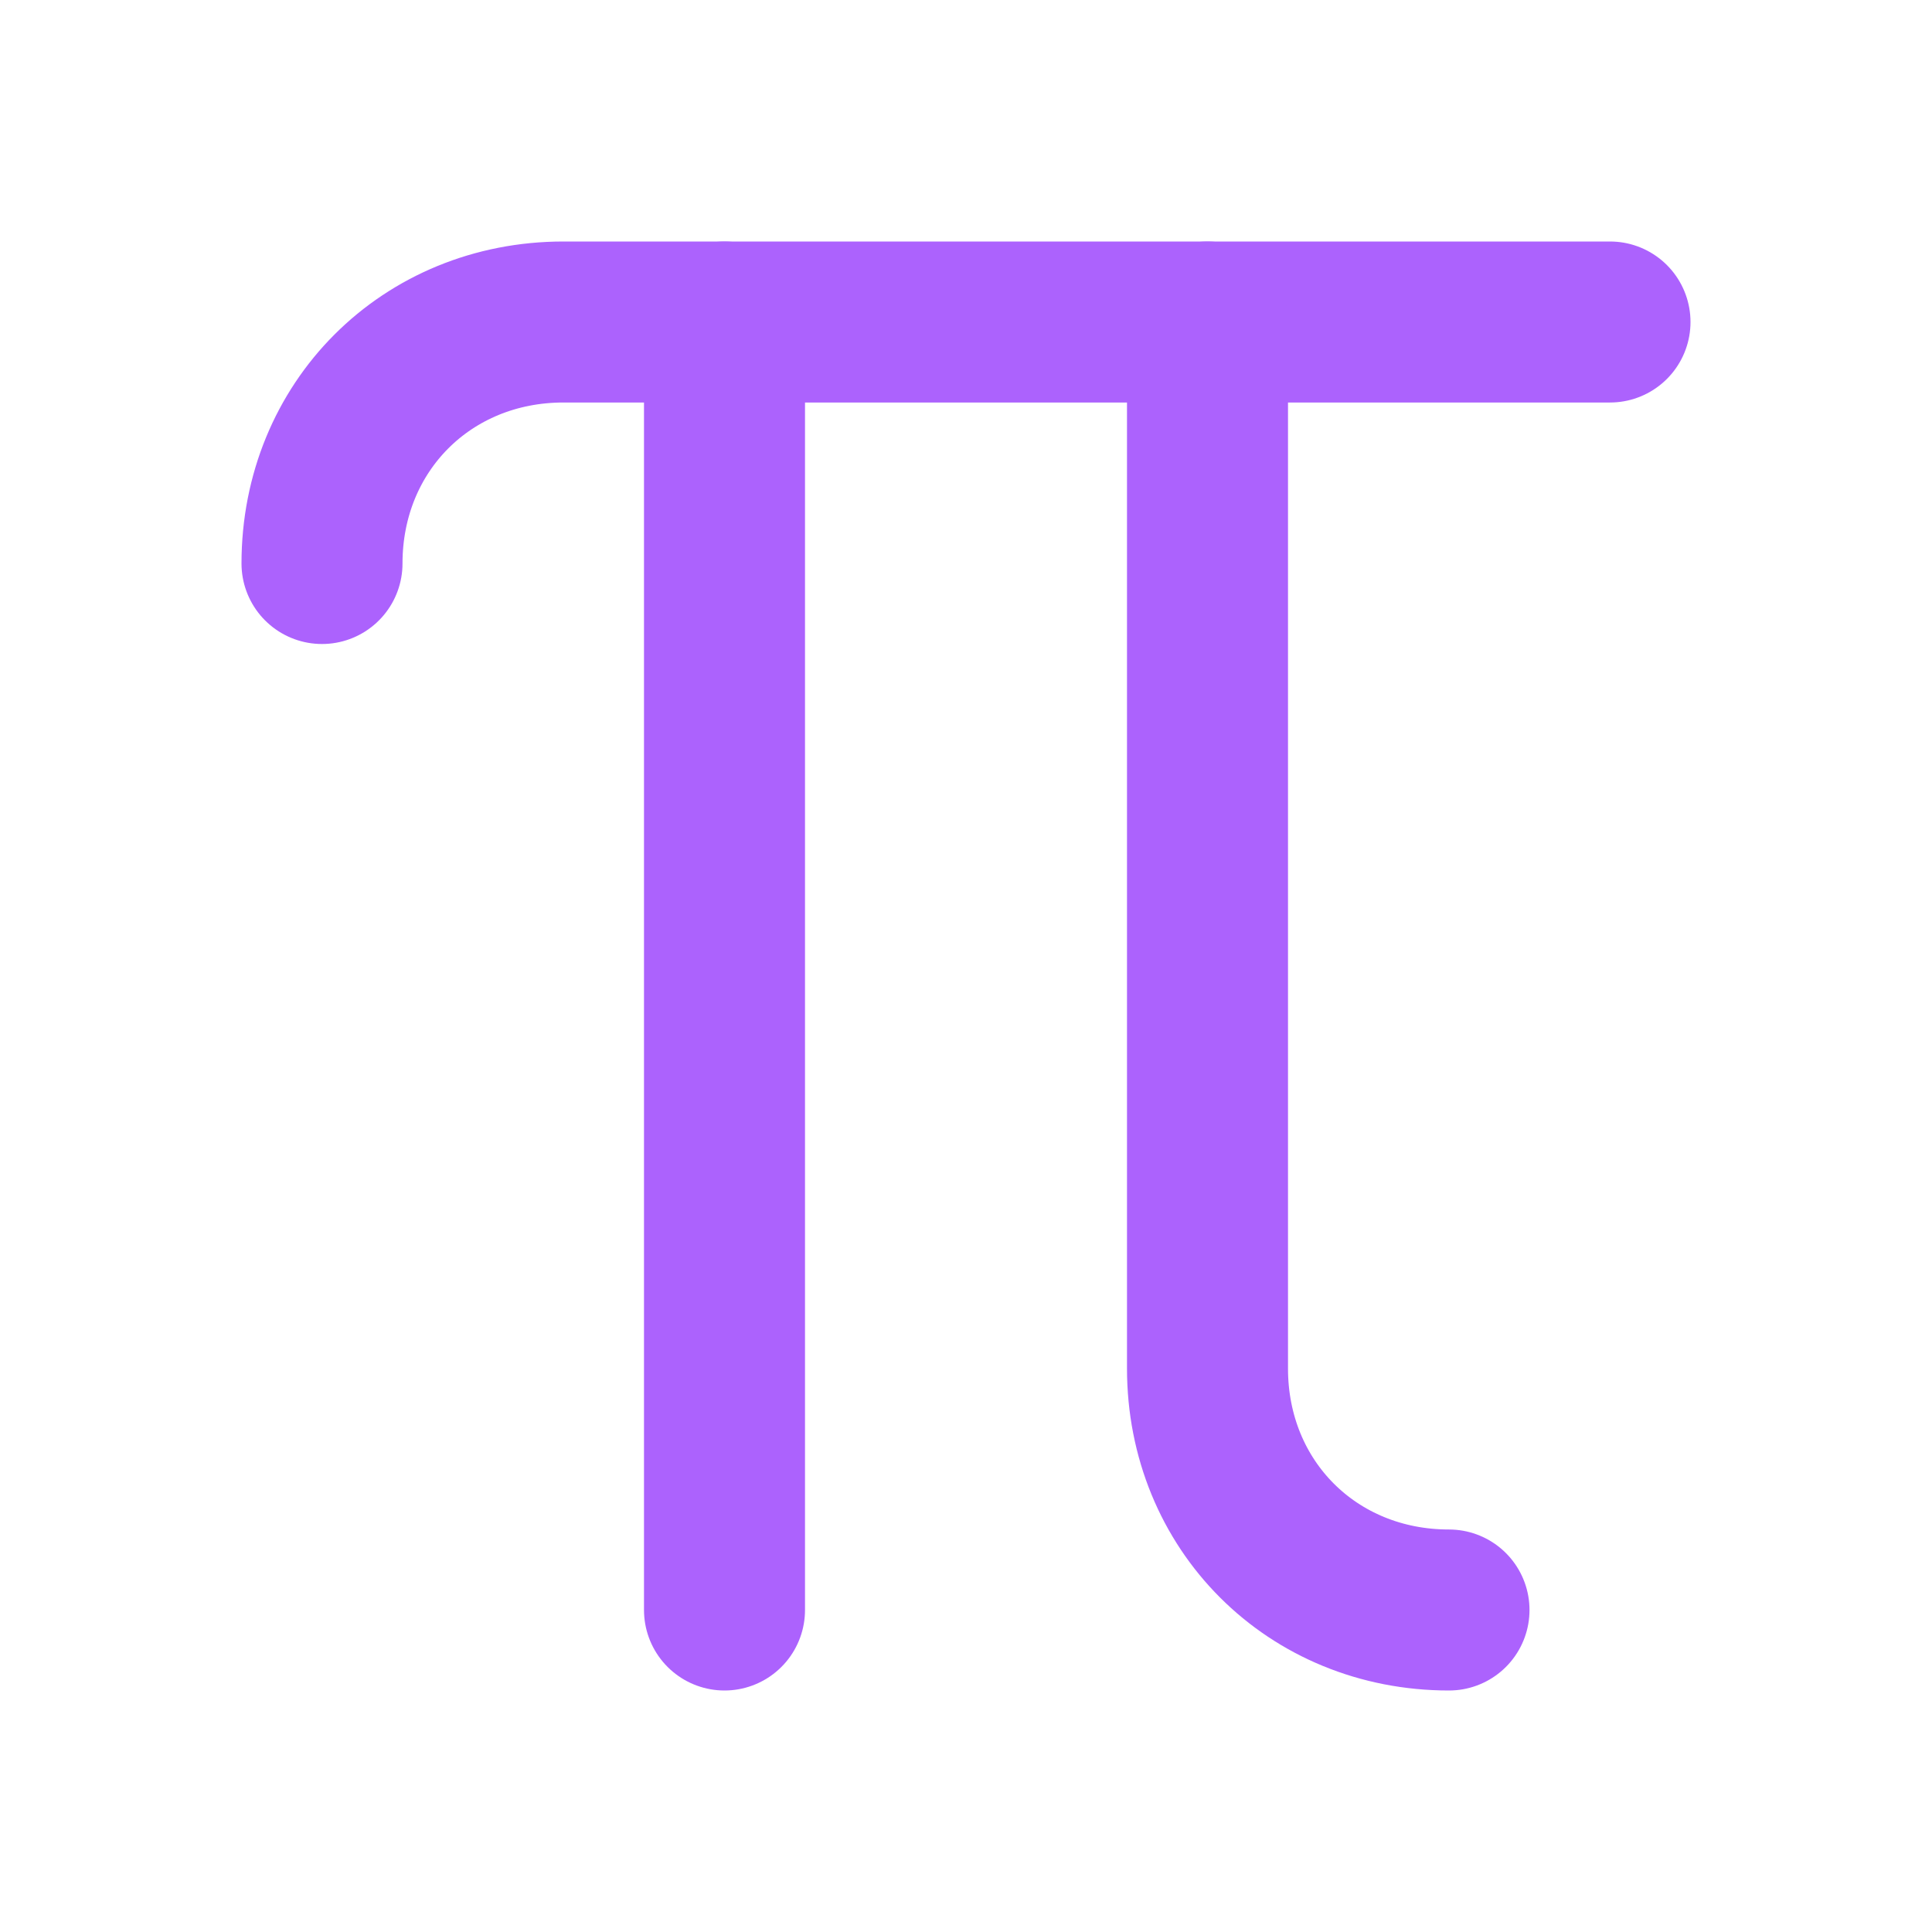
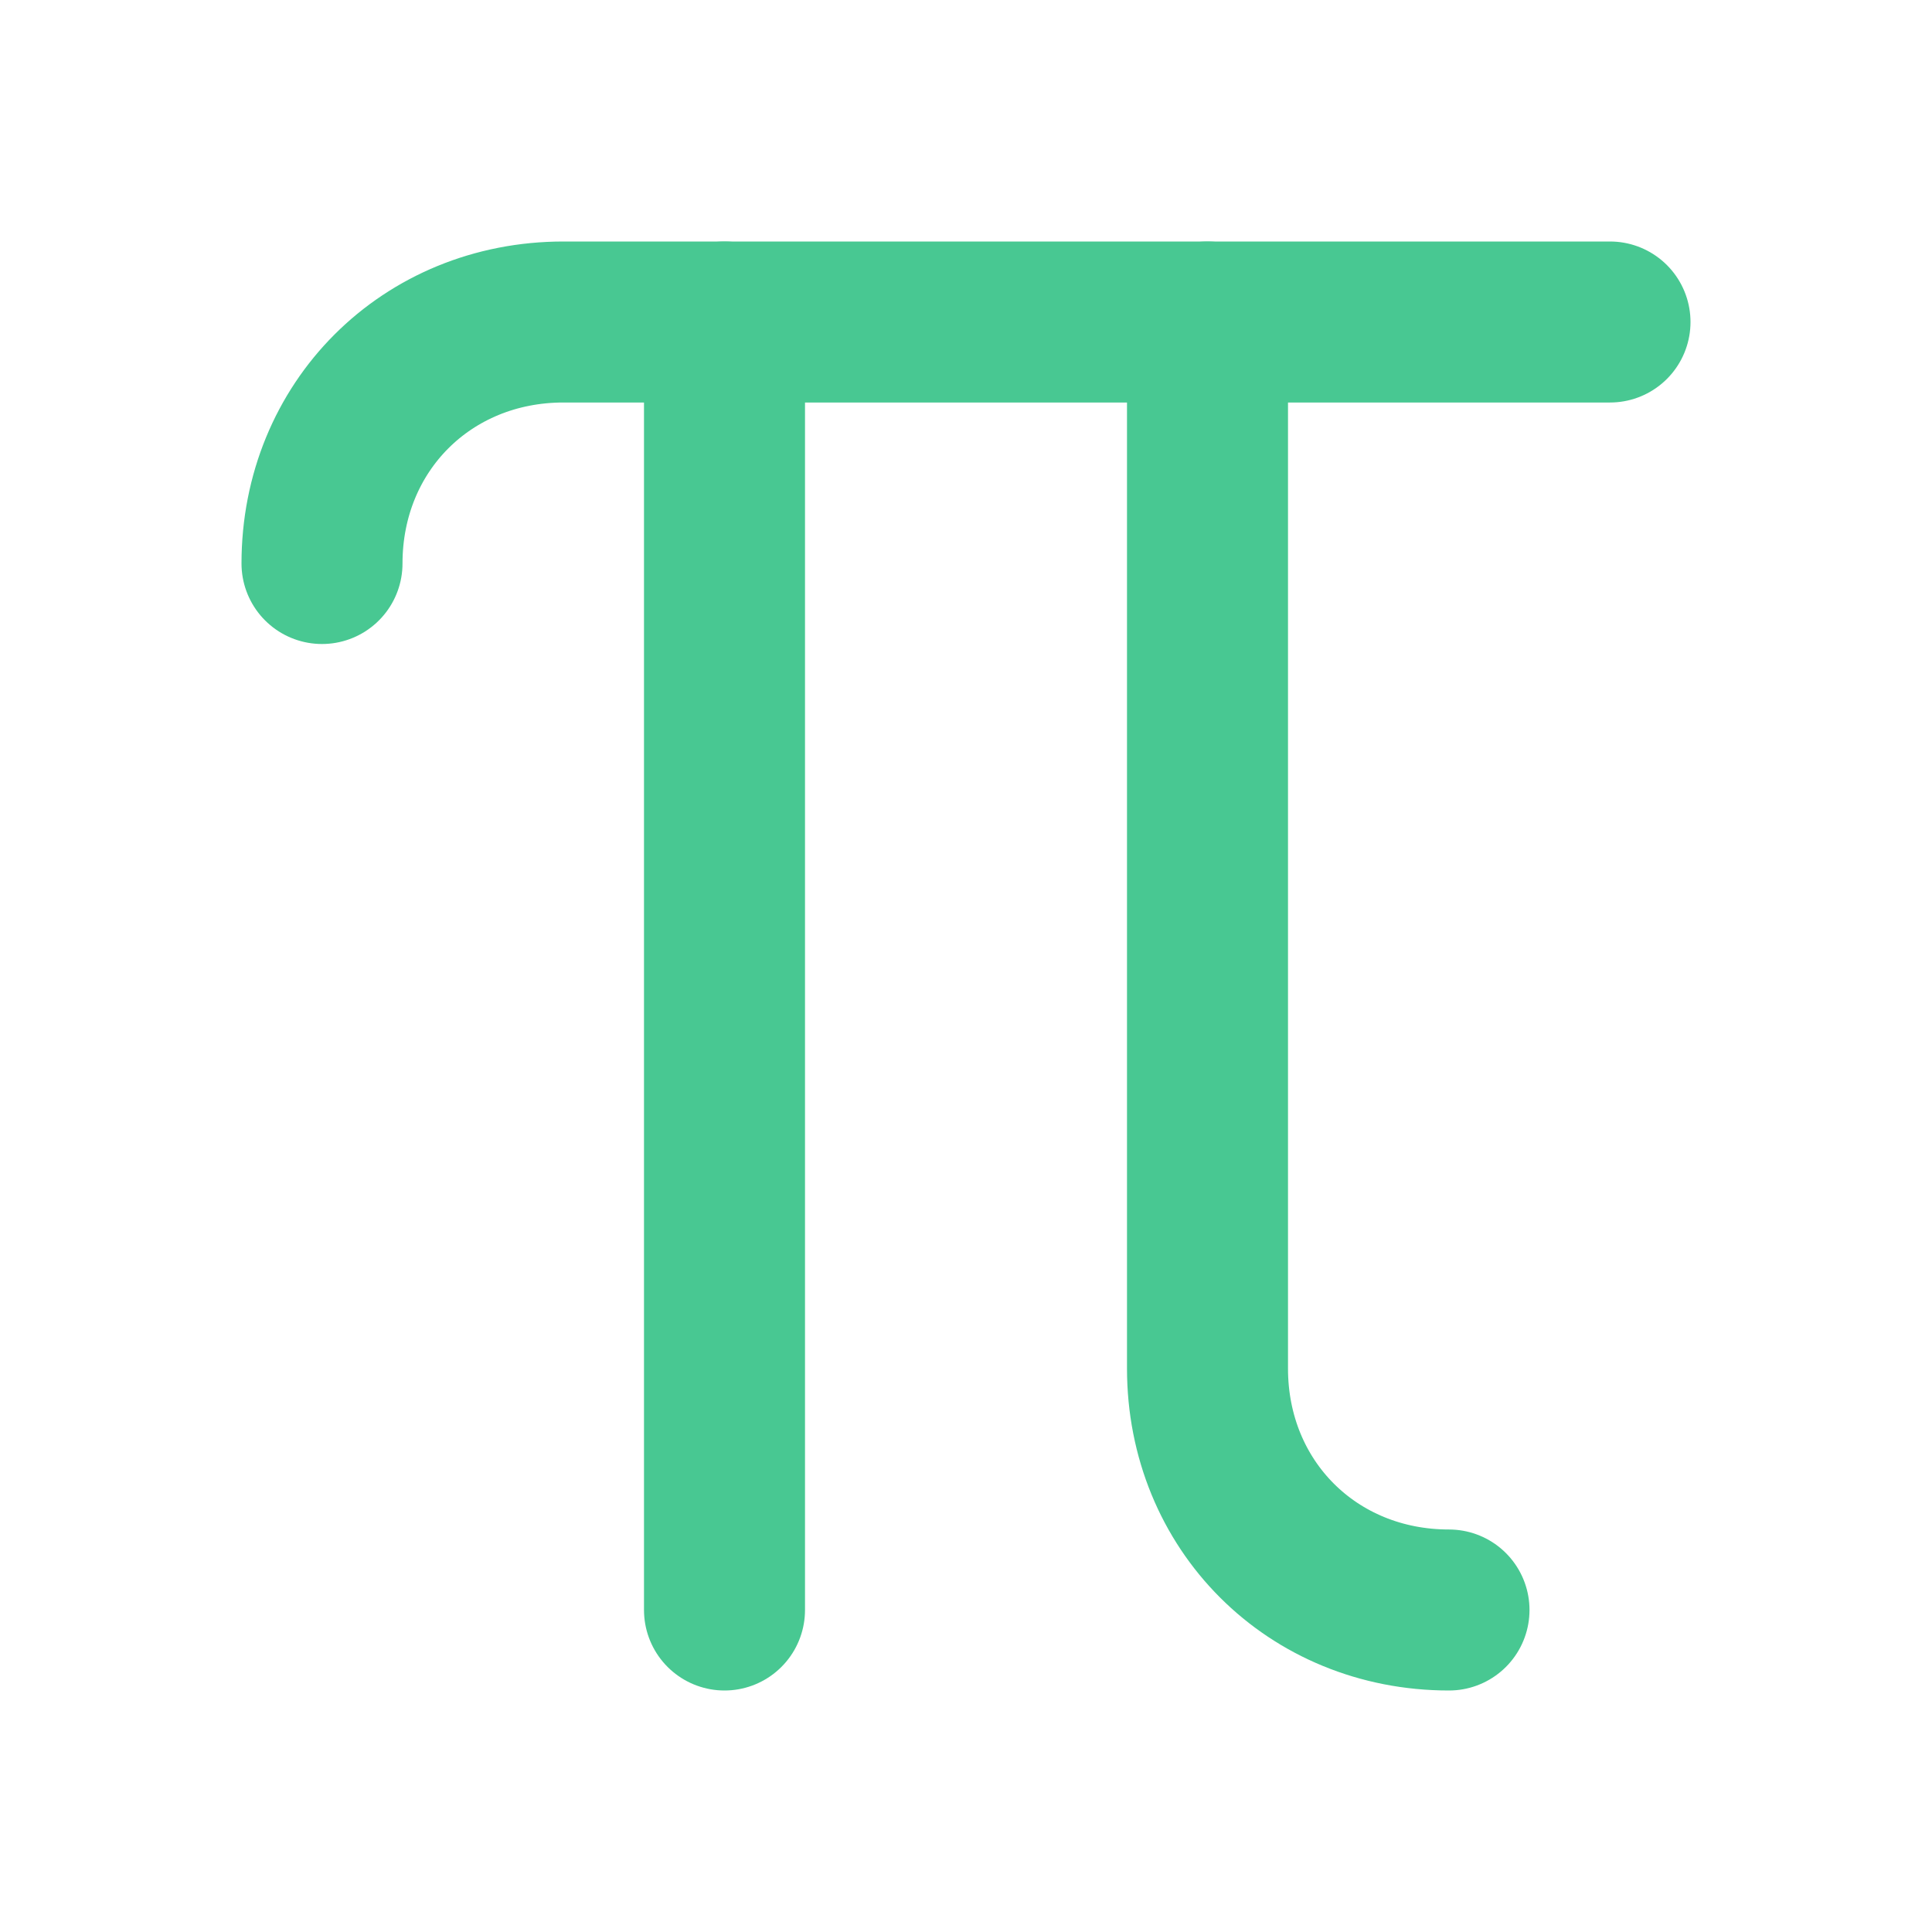
<svg xmlns="http://www.w3.org/2000/svg" width="24" height="24" viewBox="0 0 24 24" stroke="currentColor">
-   <line x1="9" x2="9" y1="4" y2="20" fill="none" stroke="#AC62FD" stroke-width="2" stroke-linecap="round" stroke-linejoin="round" />
-   <path d="M4 7c0-1.7 1.3-3 3-3h13" fill="none" stroke="#AC62FD" stroke-width="2" stroke-linecap="round" stroke-linejoin="round" />
-   <path d="M18 20c-1.7 0-3-1.3-3-3V4" fill="none" stroke="#AC62FD" stroke-width="2" stroke-linecap="round" stroke-linejoin="round" />
+   <line x1="9" x2="9" y1="4" y2="20" fill="none" stroke="#48C892" stroke-width="2" stroke-linecap="round" stroke-linejoin="round" />
+   <path d="M4 7c0-1.7 1.3-3 3-3h13" fill="none" stroke="#48C892" stroke-width="2" stroke-linecap="round" stroke-linejoin="round" />
+   <path d="M18 20c-1.7 0-3-1.3-3-3V4" fill="none" stroke="#48C892" stroke-width="2" stroke-linecap="round" stroke-linejoin="round" />
</svg>
